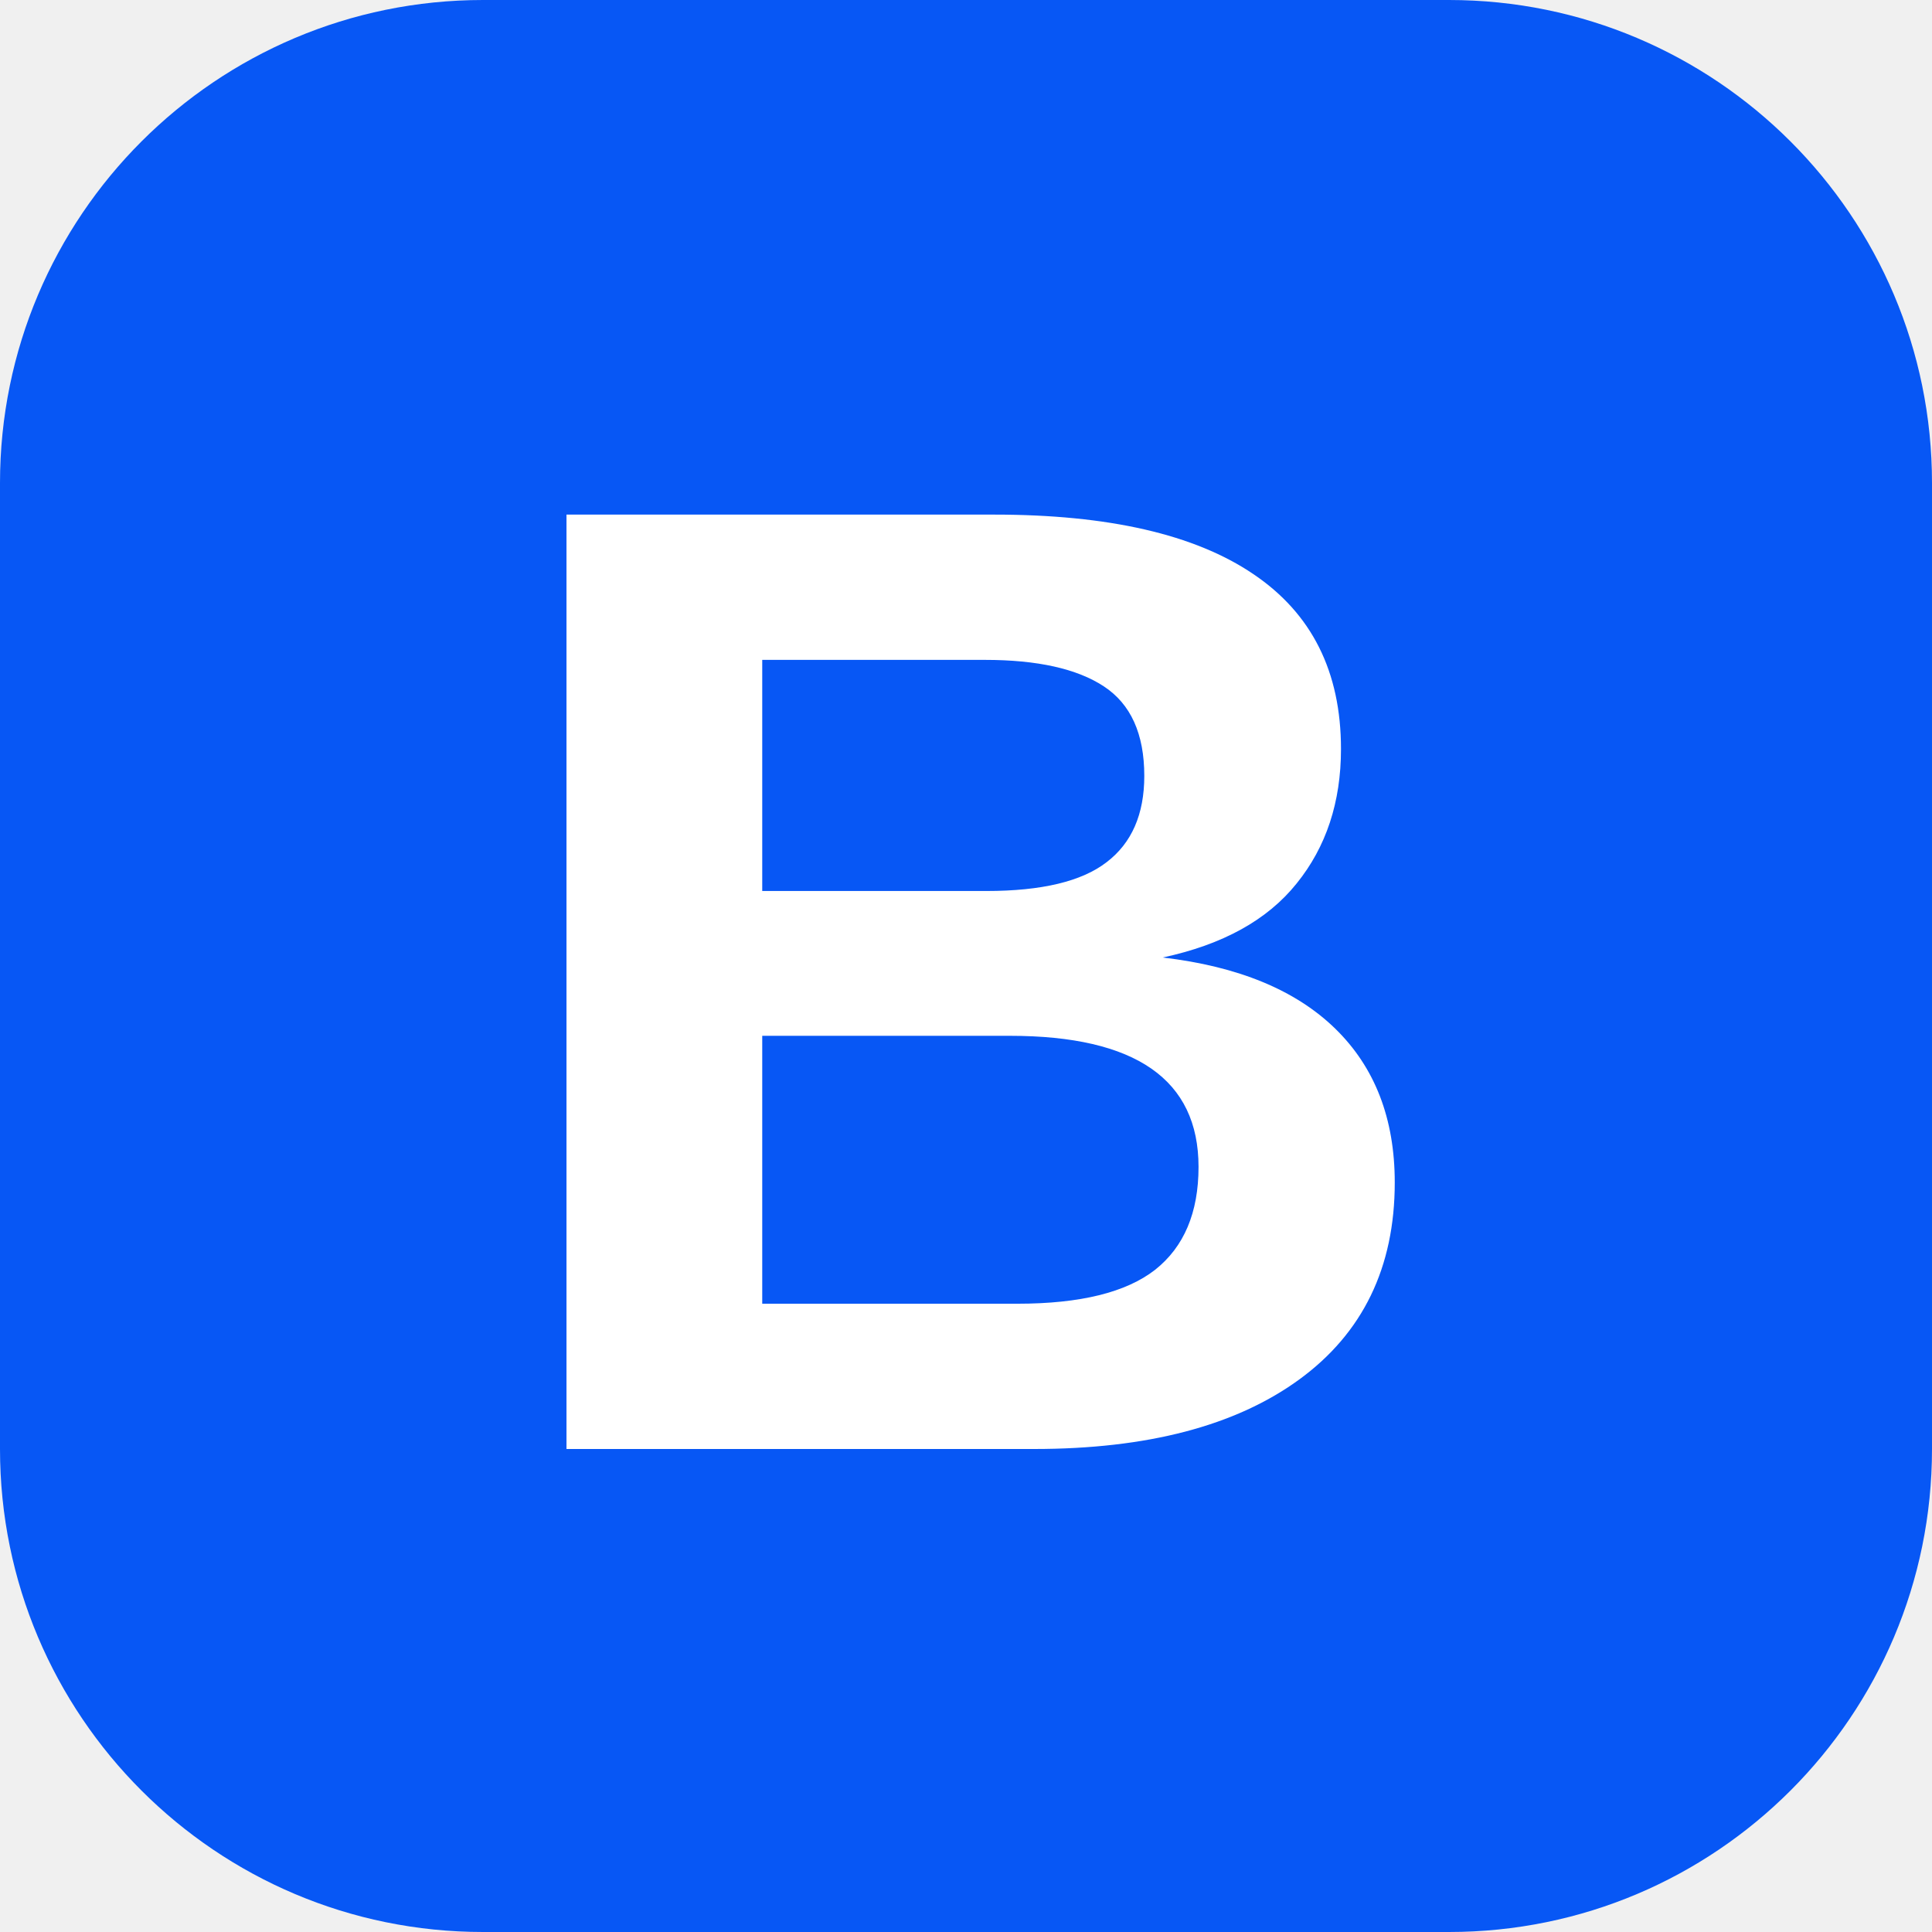
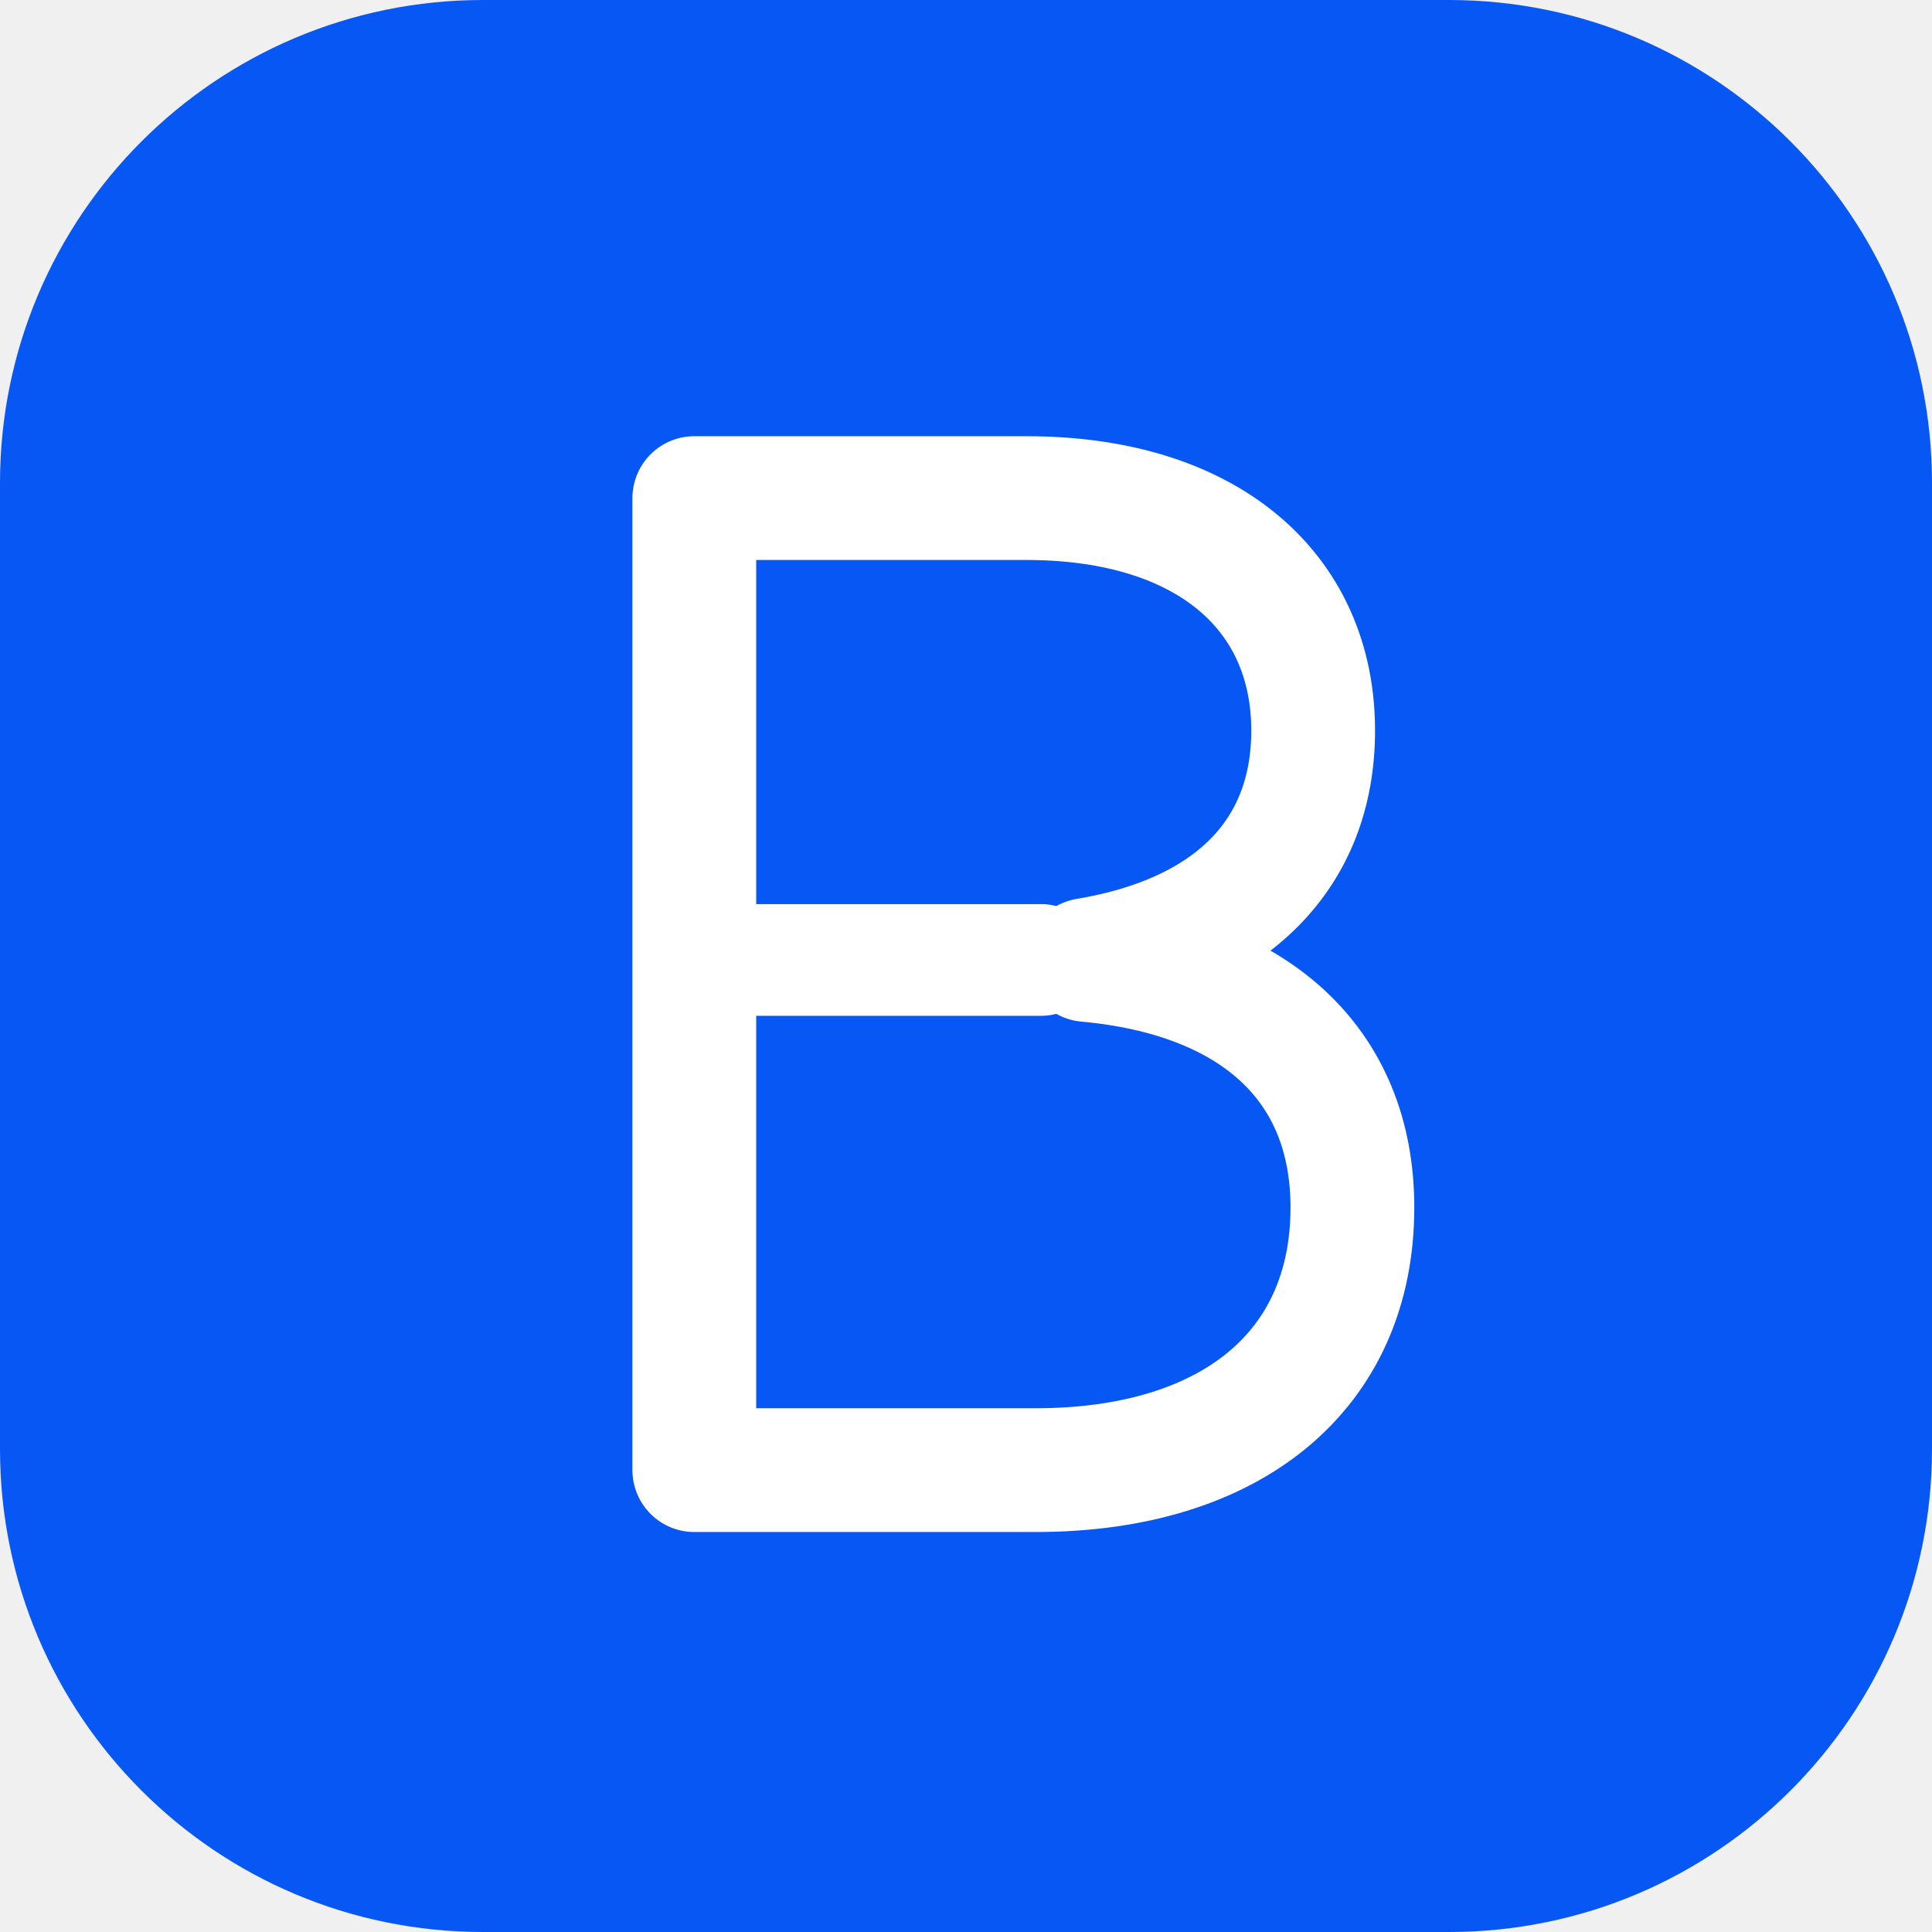
- <svg xmlns="http://www.w3.org/2000/svg" viewBox="0 0 64 64" role="img" aria-label="ВАТРА">
+ <svg xmlns="http://www.w3.org/2000/svg" viewBox="0 0 64 64" role="img" aria-labelledby="faviconTitle">
  <rect width="64" height="64" rx="16" fill="#0757f5" />
-   <text x="32" y="48" text-anchor="middle" fill="#fff" font-family="Arial, DejaVu Sans, sans-serif" font-size="45" font-weight="800">В</text>
+   <path d="M23 16.5h11c6 0 9.5 3.1 9.5 7.7 0 4.1-2.7 6.8-7.5 7.6 5.5.5 8.8 3.4 8.8 8.2 0 5.4-4 8.7-10.5 8.7H23V16.5Z" fill="none" stroke="#fff" stroke-width="4.1" stroke-linecap="round" stroke-linejoin="round" />
+   <path d="M23.5 31.8h11" fill="none" stroke="#fff" stroke-width="3.7" stroke-linecap="round" />
</svg>
